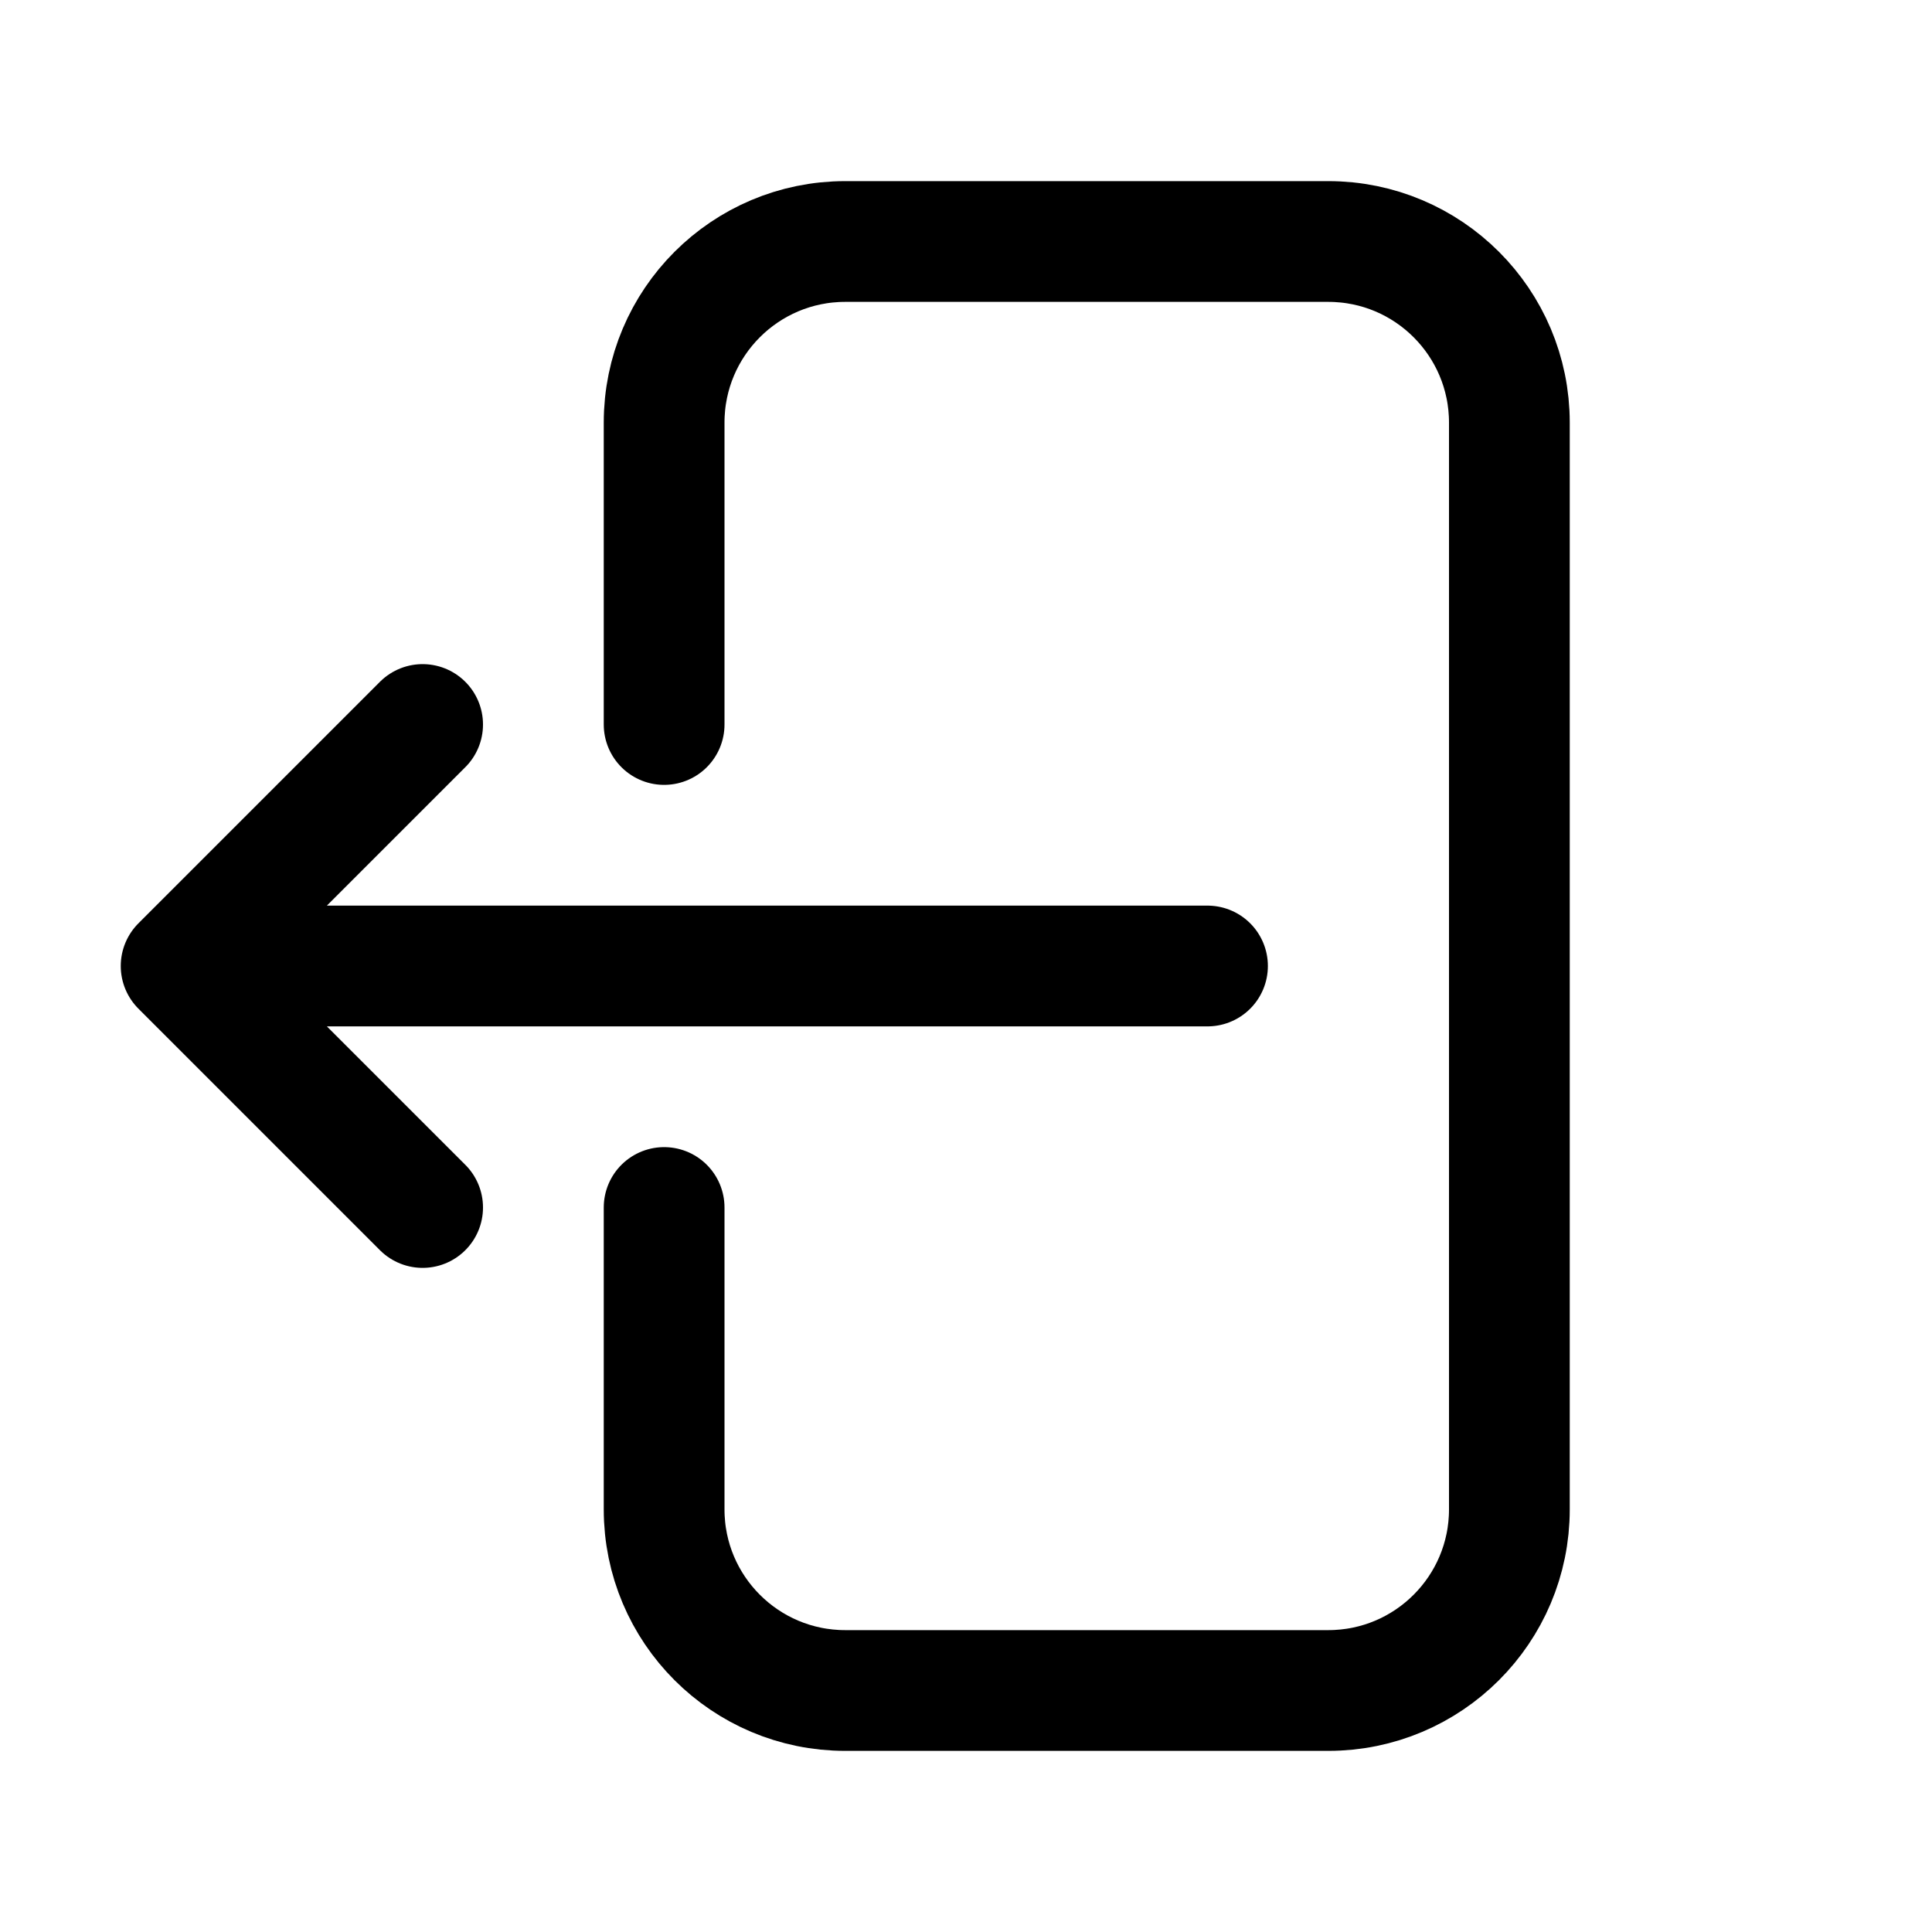
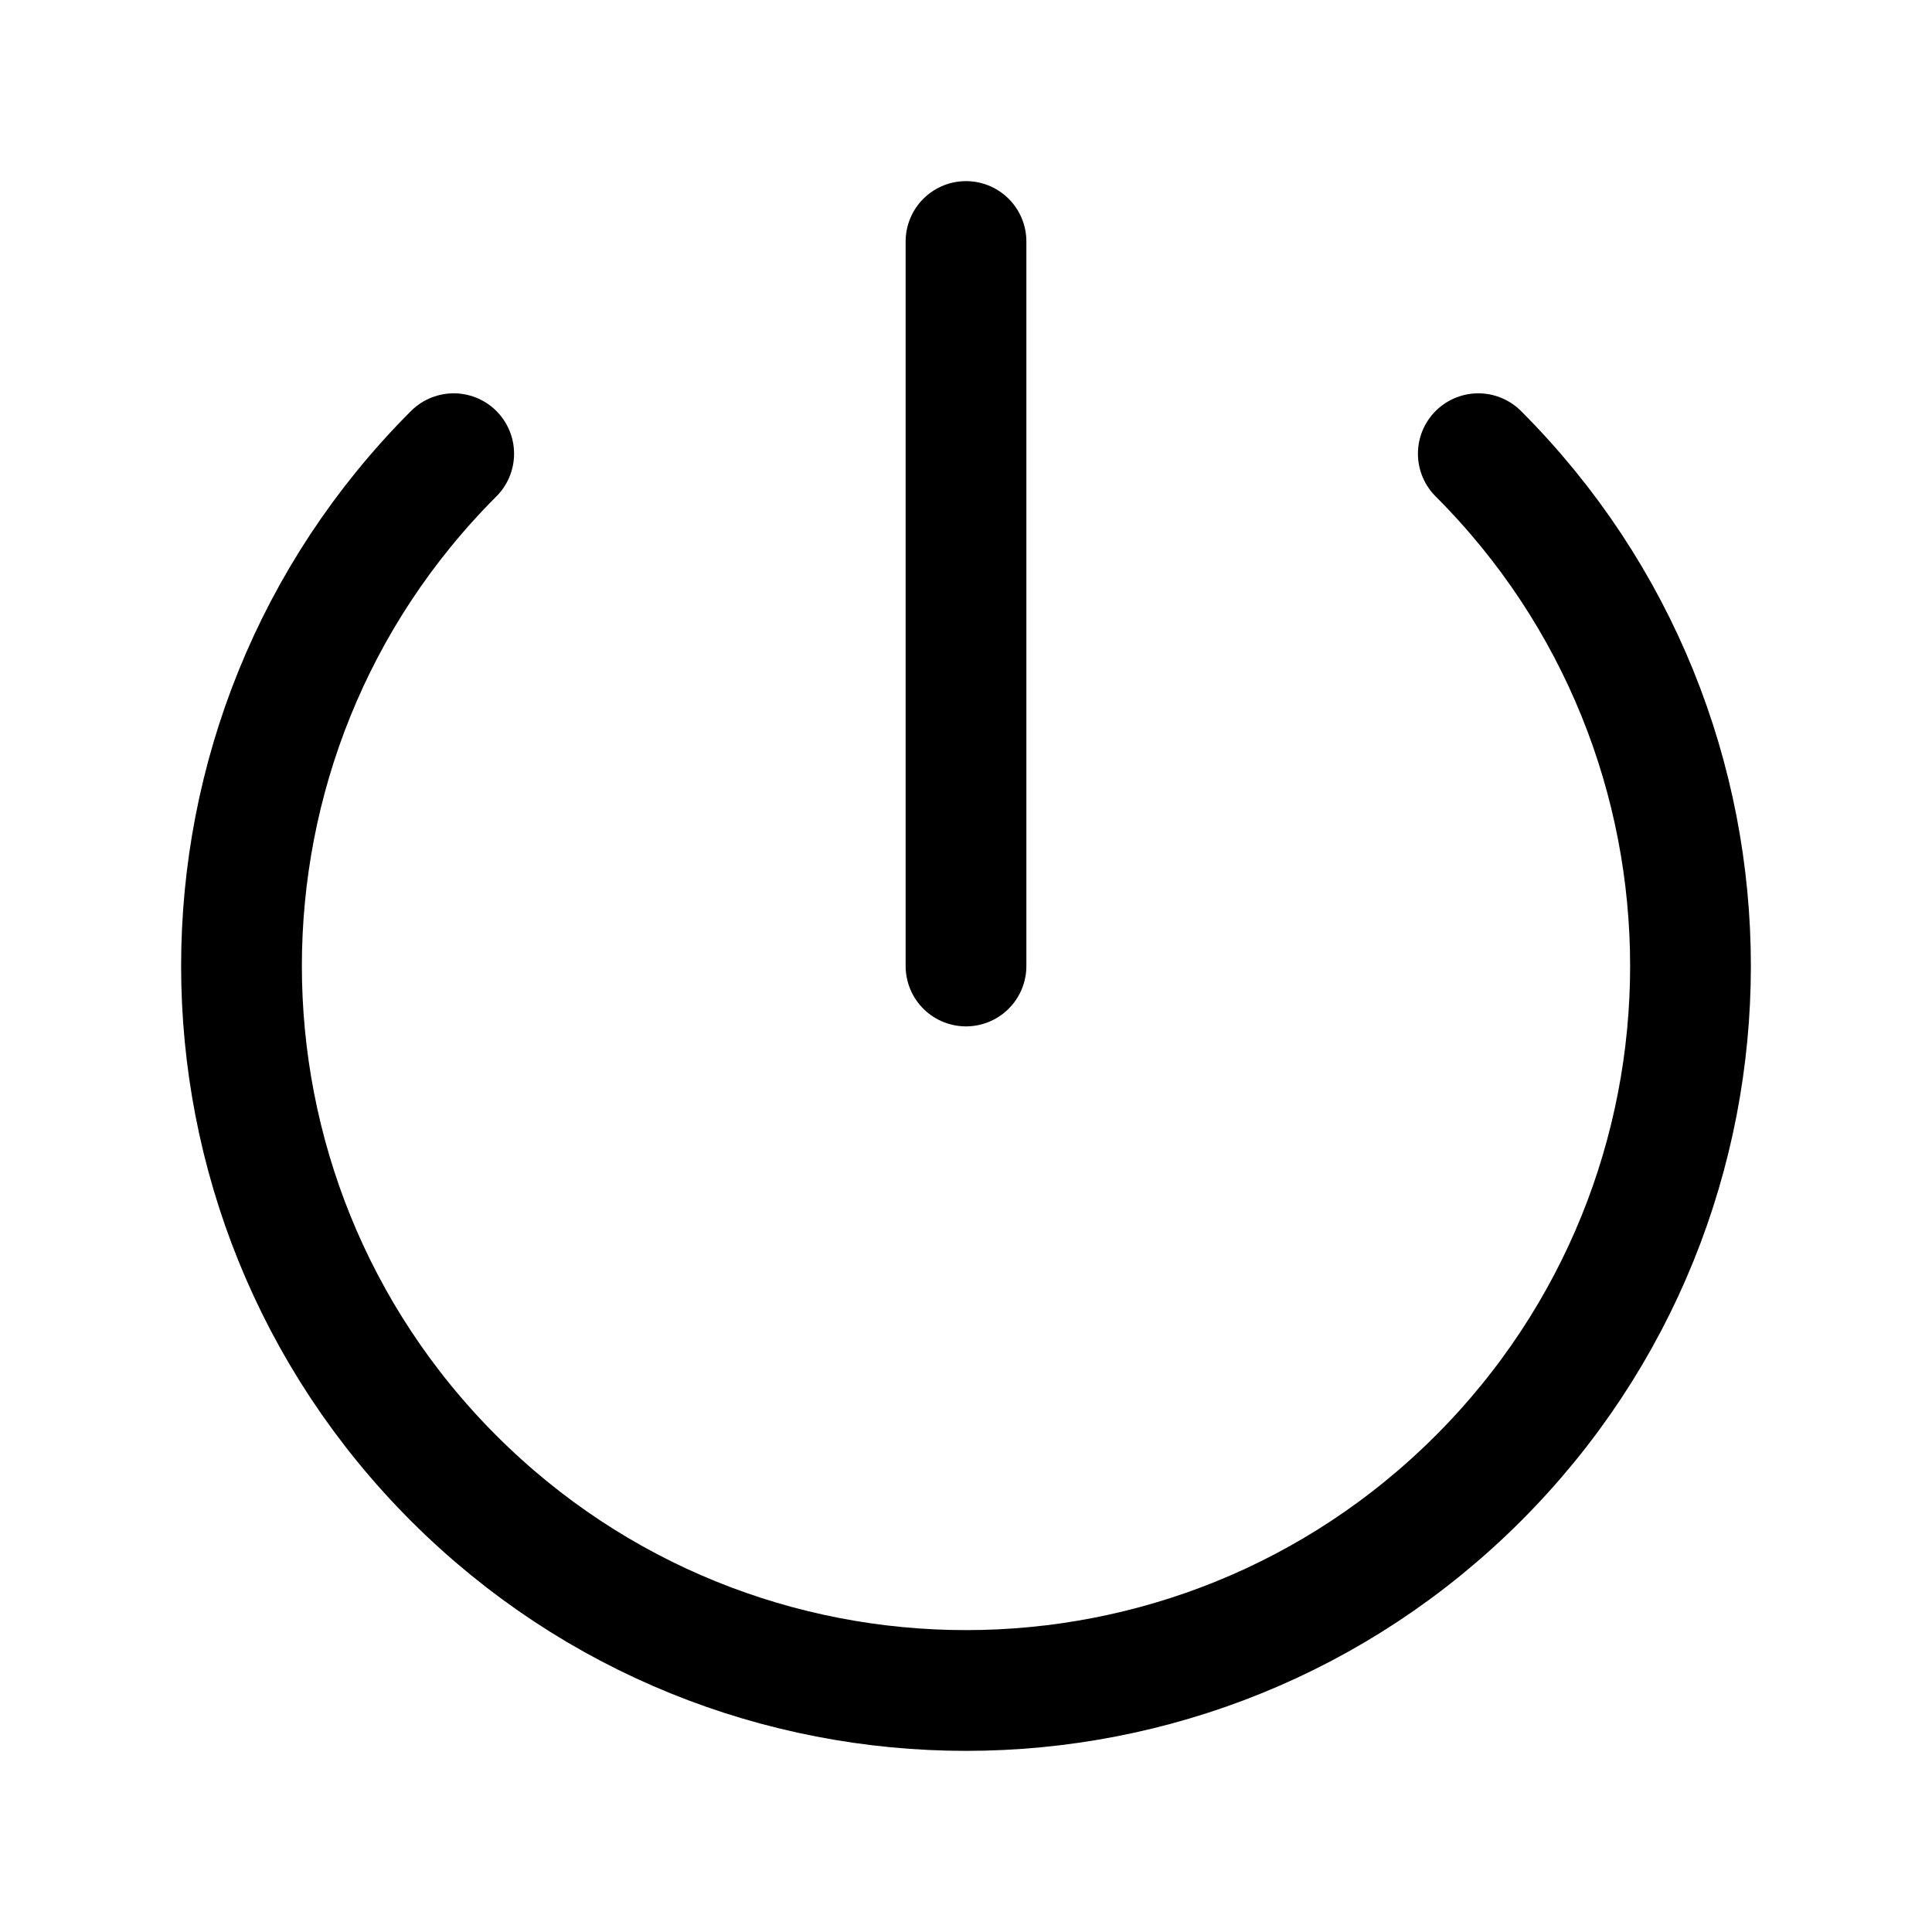
<svg xmlns="http://www.w3.org/2000/svg" fill="none" viewBox="0 0 24 24" stroke-width="1.5" stroke="currentColor" class="size-6">
-   <path stroke-linecap="round" stroke-linejoin="round" d="M8.25 9V5.25A2.25 2.25 0 0 1 10.5 3h6a2.25 2.25 0 0 1 2.25 2.25v13.5A2.25 2.25 0 0 1 16.5 21h-6a2.25 2.25 0 0 1-2.25-2.25V15m-3 0-3-3m0 0 3-3m-3 3H15" />
+   <path stroke-linecap="round" stroke-linejoin="round" d="M5.636 5.636a9 9 0 1 0 12.728 0M12 3v9" />
</svg>
